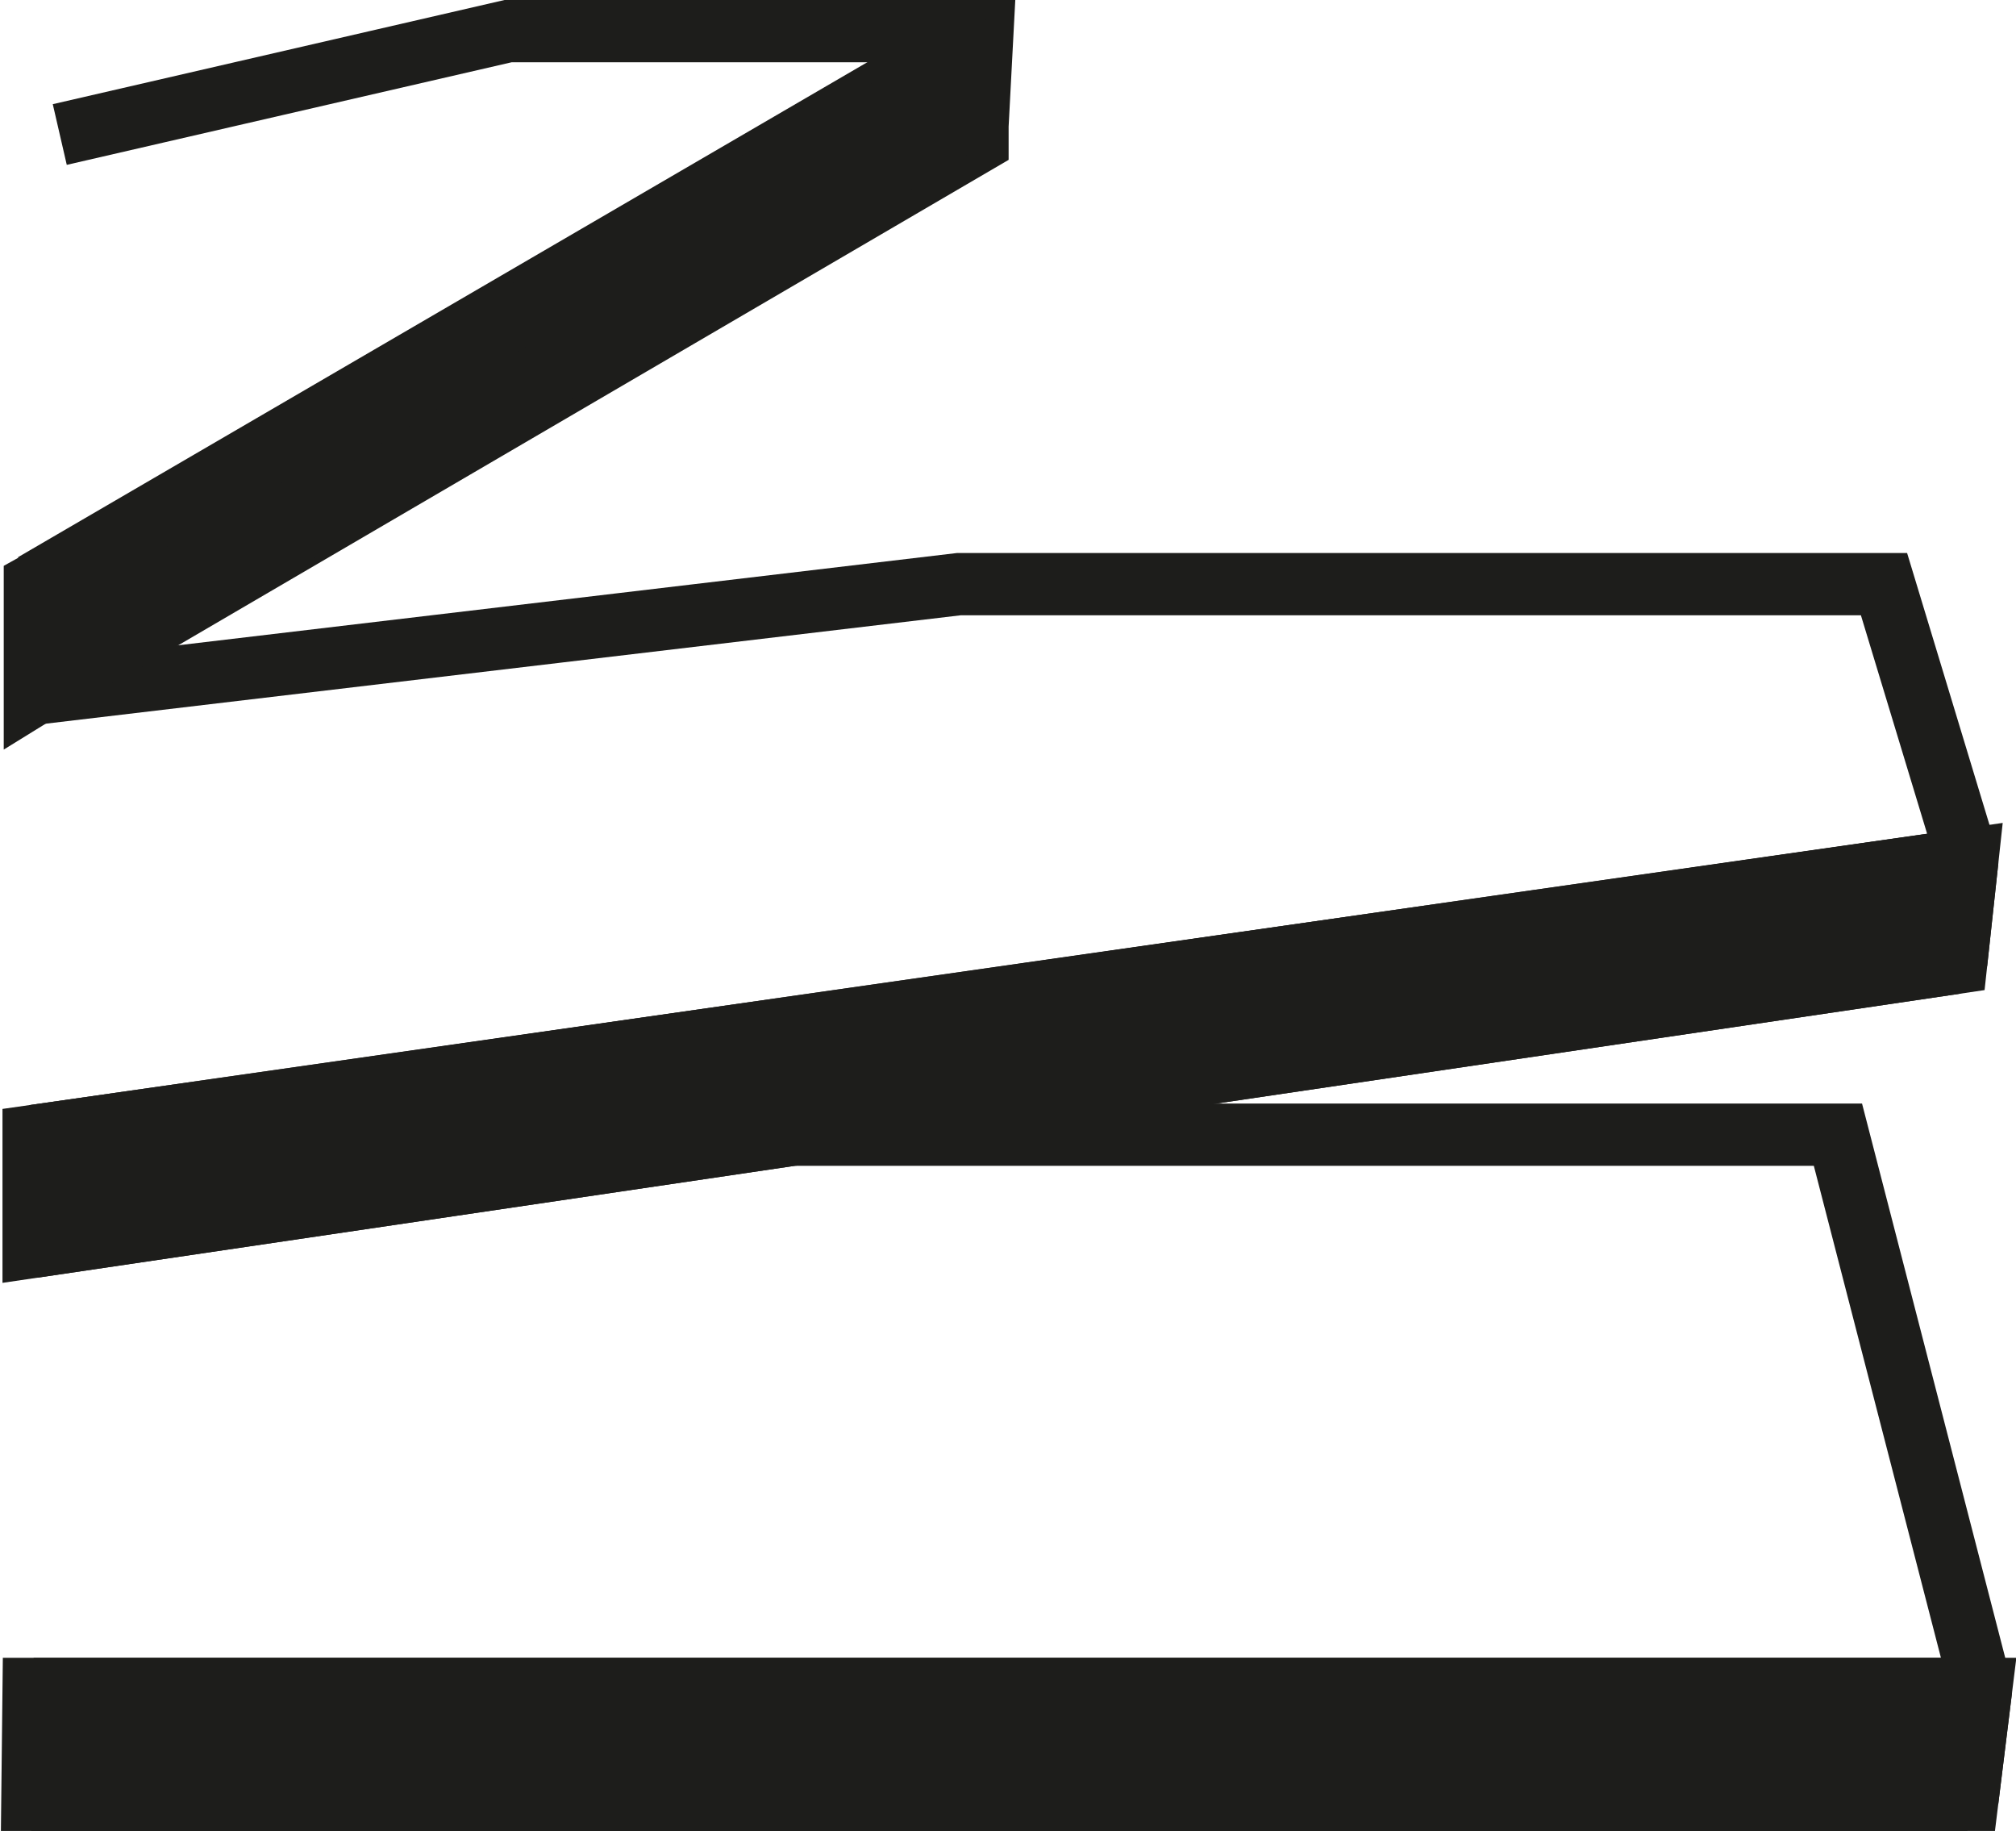
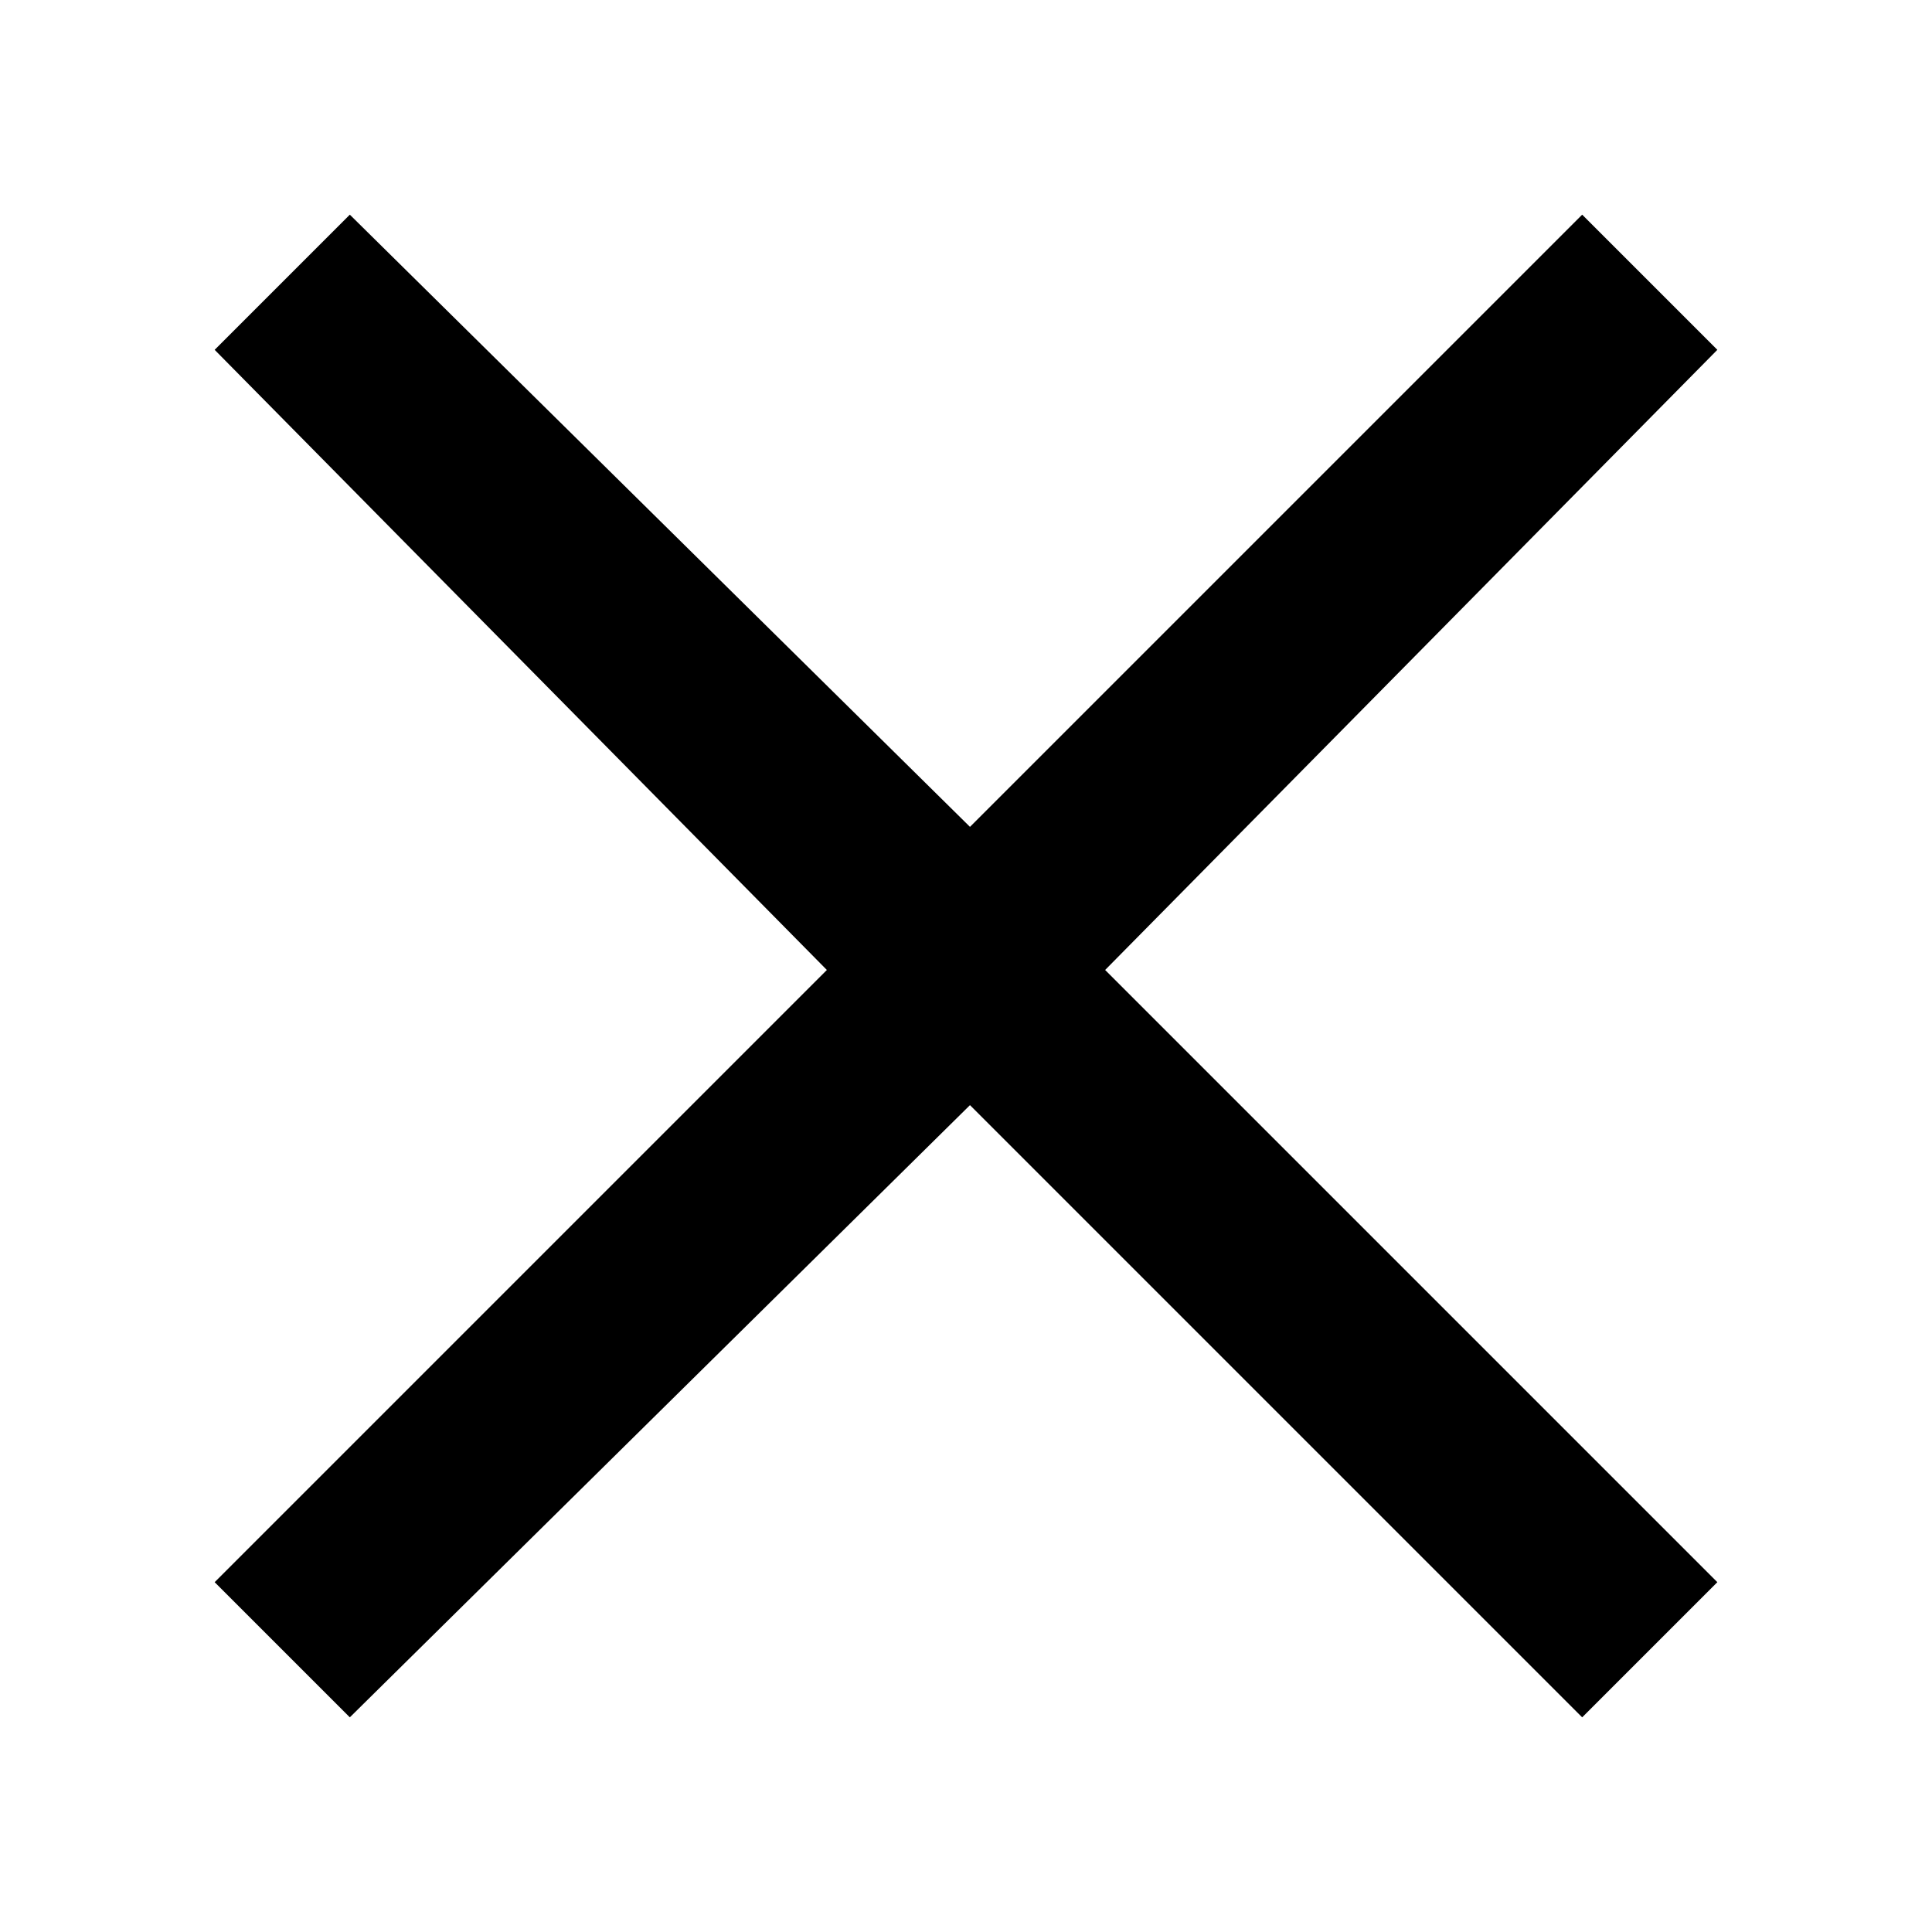
- <svg xmlns="http://www.w3.org/2000/svg" id="Livello_1" data-name="Livello 1" viewBox="0 0 16.19 14.7">
-   <defs>
-     <style>.cls-1{fill:none;}.cls-1,.cls-2{stroke:#1d1d1b;stroke-miterlimit:10;stroke-width:0.5px;}.cls-2{fill:#1d1d1b;}</style>
-   </defs>
-   <line class="cls-1" x1="0.25" y1="14.45" x2="15.8" y2="14.45" />
-   <line class="cls-1" x1="15.91" y1="13.56" x2="15.8" y2="14.45" />
-   <line class="cls-1" x1="0.27" y1="13.56" x2="15.91" y2="13.56" />
-   <polyline class="cls-1" points="6.39 9.11 14.49 9.11 14.76 9.11 15.91 13.56" />
-   <line class="cls-1" x1="15.71" y1="7.73" x2="0.27" y2="10.01" />
-   <line class="cls-1" x1="15.8" y1="6.9" x2="15.71" y2="7.73" />
-   <line class="cls-1" x1="0.27" y1="9.12" x2="15.8" y2="6.9" />
-   <polyline class="cls-1" points="15.8 6.9 15.13 4.69 15.02 4.69 7.85 4.69 7.7 4.69 0.27 5.57" />
-   <line class="cls-1" x1="7.89" y1="0.25" x2="0.27" y2="4.69" />
-   <polyline class="cls-1" points="0.48 1.08 4.08 0.25 4.23 0.25 7.6 0.25 7.89 0.25 7.85 1.01 7.85 1.14 0.27 5.57" />
-   <polygon class="cls-2" points="7.68 1 0.28 5.57 0.28 4.69 7.74 0.54 7.68 1" />
-   <polygon class="cls-2" points="15.71 7.73 0.27 10.01 0.27 9.12 15.8 6.9 15.71 7.73" />
-   <polygon class="cls-2" points="15.8 14.45 0.26 14.45 0.27 13.56 15.91 13.56 15.8 14.45" />
+ <svg xmlns="http://www.w3.org/2000/svg" version="1.1" id="Livello_1" x="0px" y="0px" viewBox="0 0 24.3 24.3" style="enable-background:new 0 0 24.3 24.3;" xml:space="preserve">
+   <style type="text/css">
+ 	.st0{display:none;}
+ </style>
+   <polygon class="st0" points="19.4,2.2 12.1,9.4 4.9,2.2 2.2,4.9 9.4,12.1 2.2,19.4 4.9,22.1 12.1,14.9 19.4,22.1 22.1,19.4   14.9,12.1 22.1,4.9 " />
+   <polygon points="2.7,4.4 10.4,12.2 2.7,19.9 4.4,21.6 12.2,13.9 19.9,21.6 21.6,19.9 13.9,12.2 21.6,4.4 19.9,2.7 12.2,10.4   4.4,2.7 " />
</svg>
